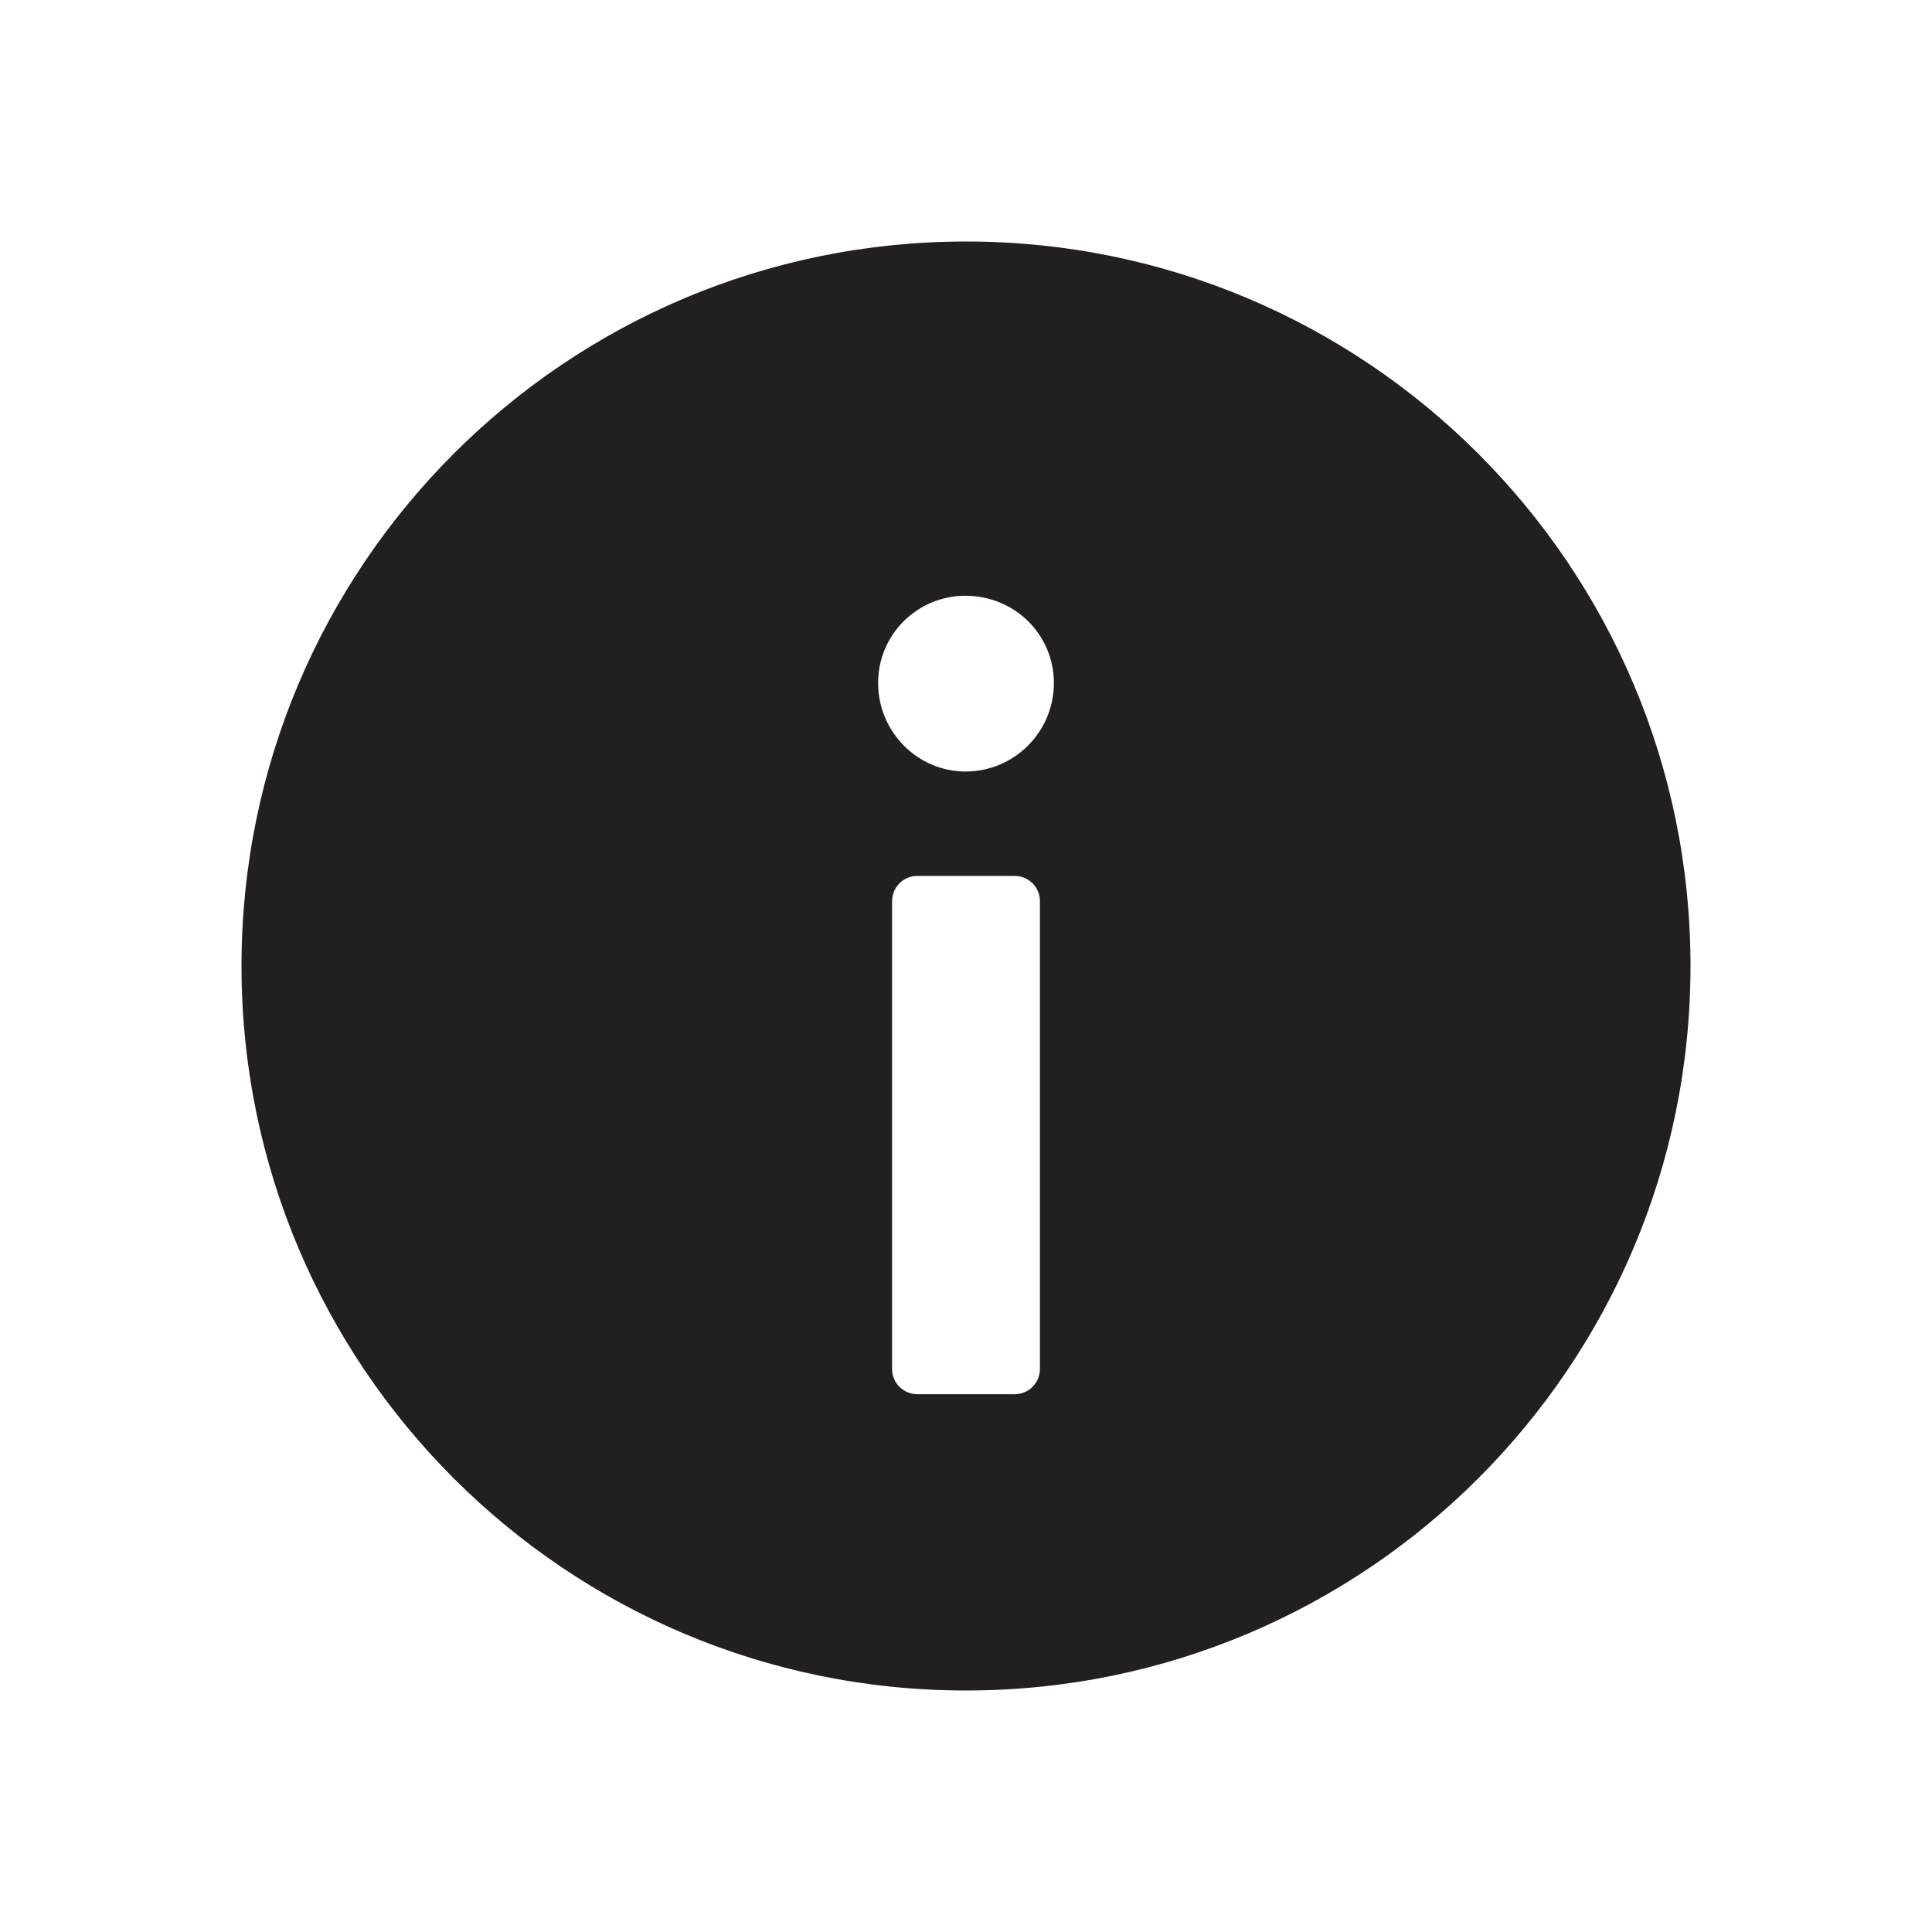
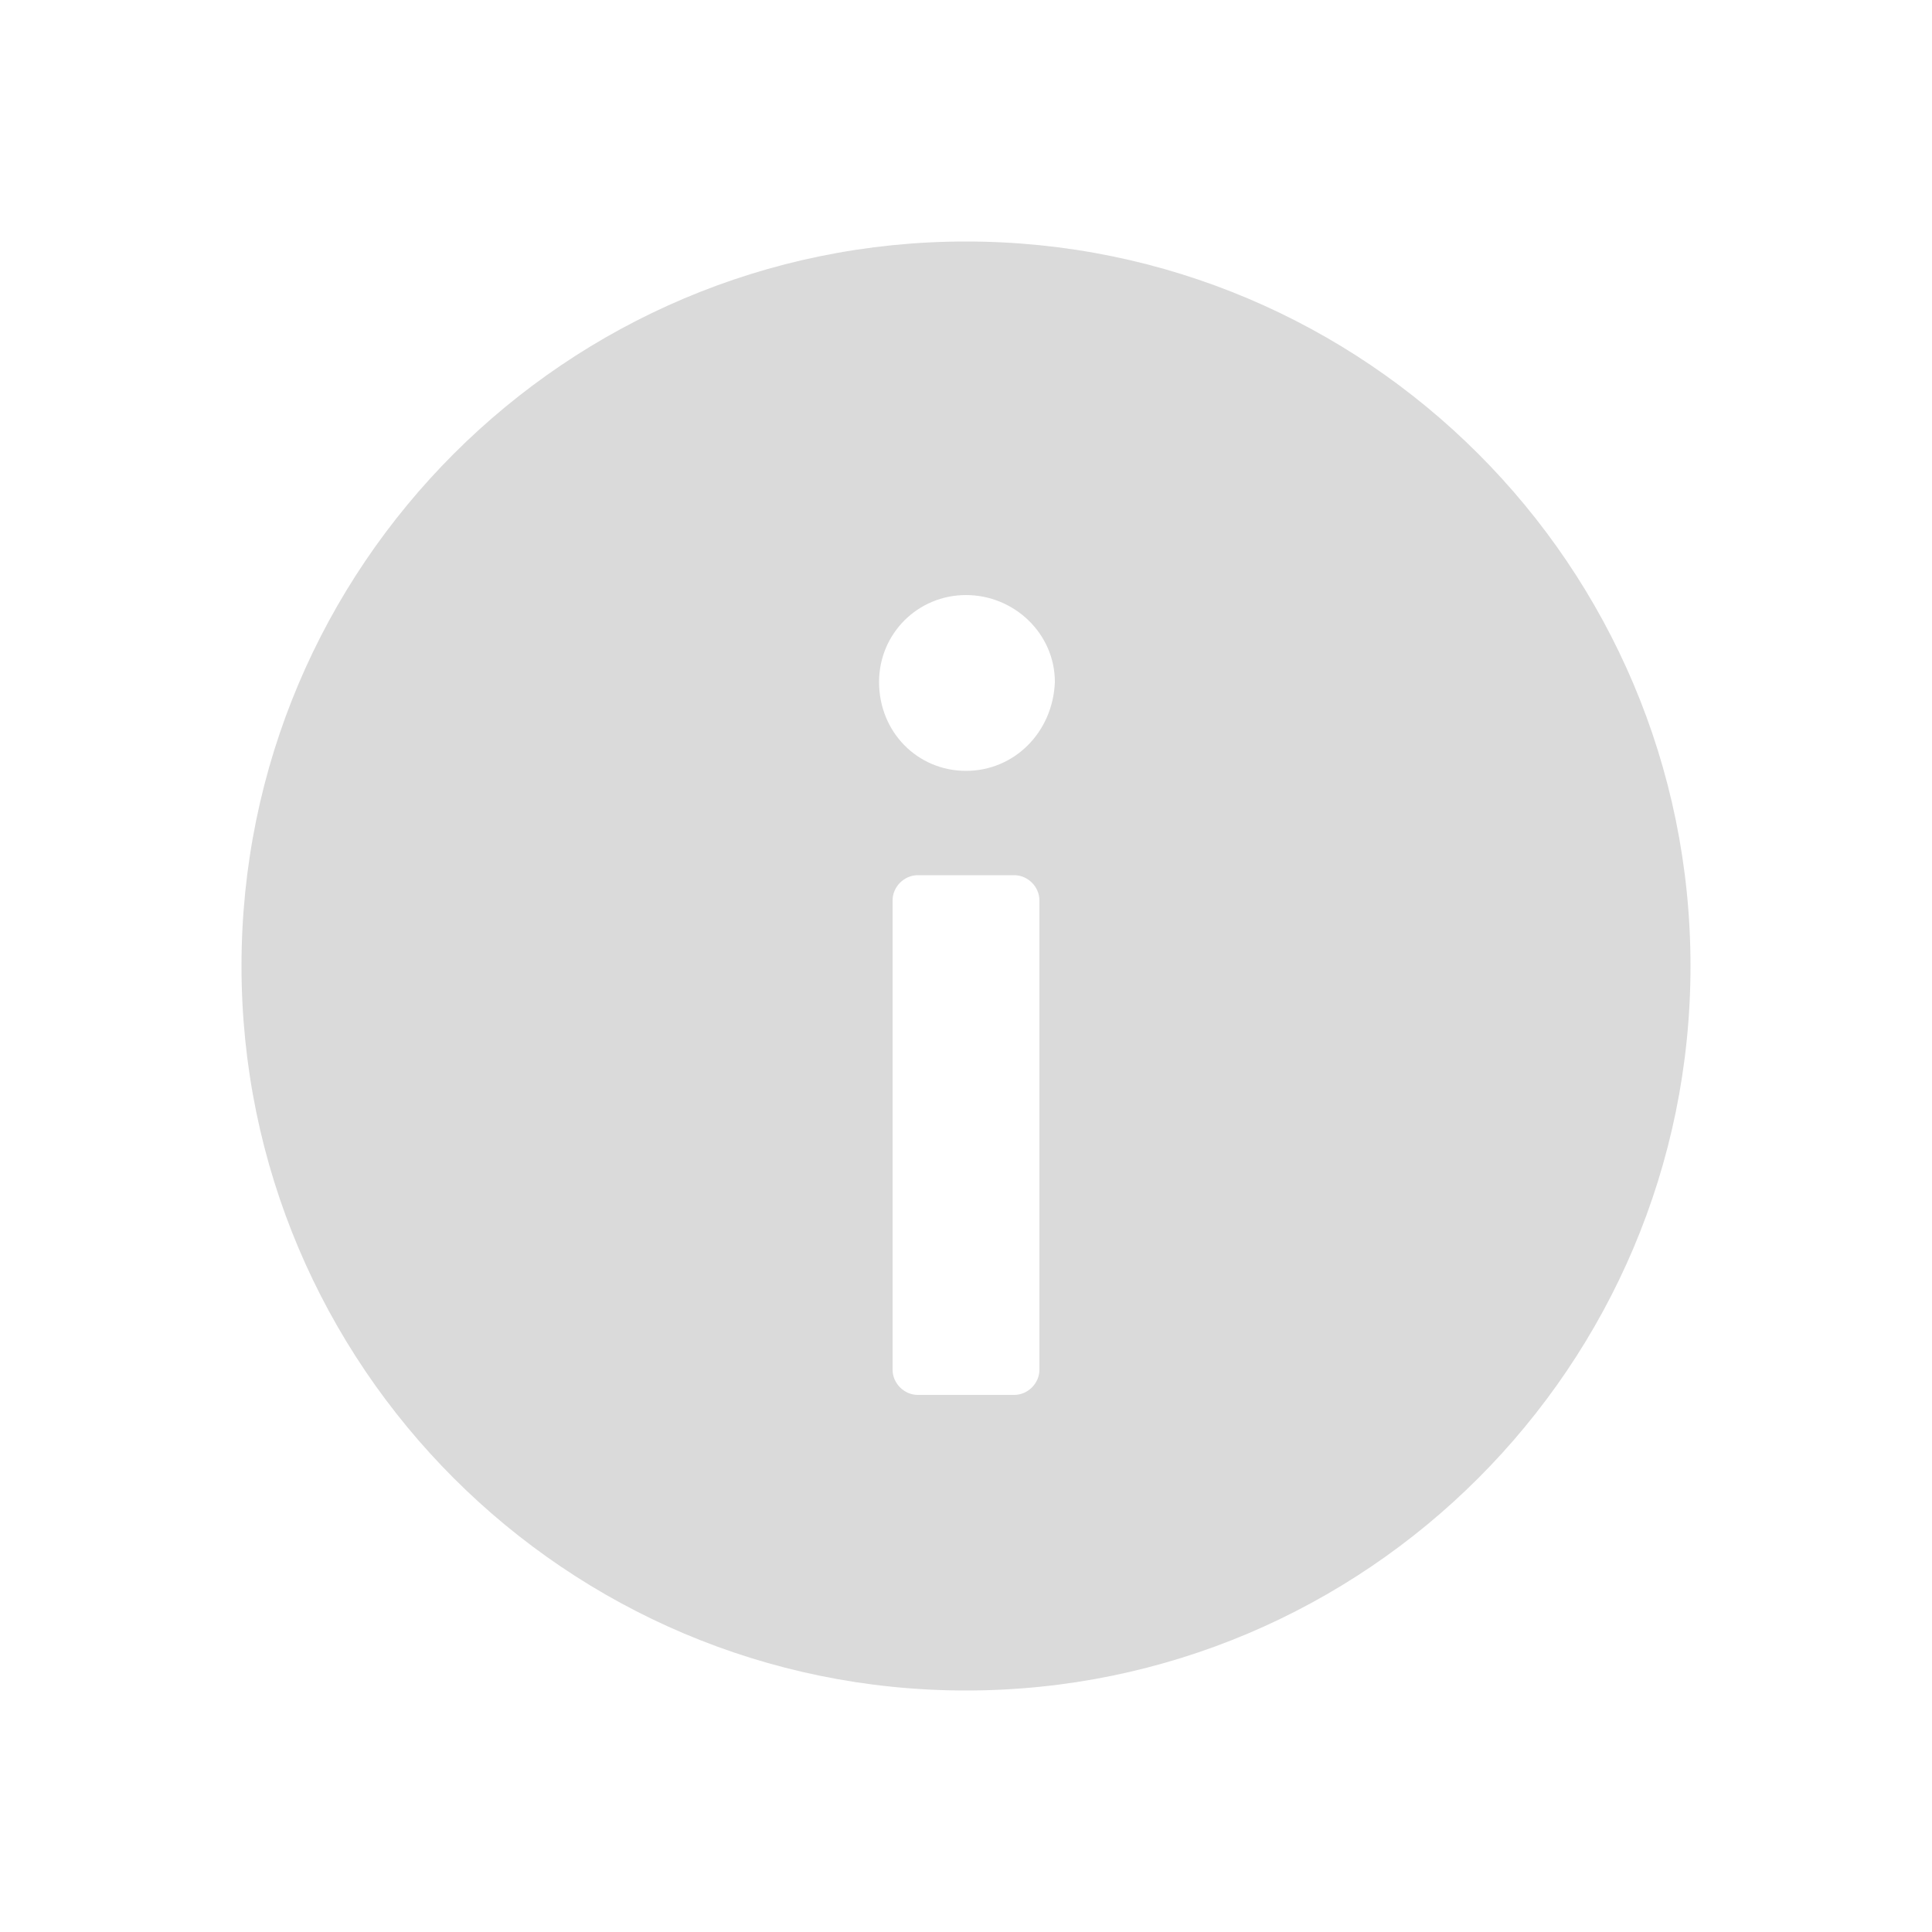
- <svg xmlns="http://www.w3.org/2000/svg" version="1.1" id="Layer_1" x="0px" y="0px" width="100px" height="100px" viewBox="0 0 100 100" enable-background="new 0 0 100 100" xml:space="preserve">
+ <svg xmlns="http://www.w3.org/2000/svg" version="1.1" id="Layer_1" x="0px" y="0px" viewBox="0 0 100 100" enable-background="new 0 0 100 100" xml:space="preserve">
  <g>
-     <path fill="#231F20" d="M50,12.5c-20.712,0-37.5,16.793-37.5,37.502C12.5,70.712,29.288,87.5,50,87.5   c20.712,0,37.5-16.788,37.5-37.498C87.5,29.293,70.712,12.5,50,12.5z M53.826,70.86c0,0.72-0.584,1.304-1.304,1.304h-5.044   c-0.72,0-1.304-0.583-1.304-1.304V46.642c0-0.72,0.584-1.304,1.304-1.304h5.044c0.72,0,1.304,0.583,1.304,1.304V70.86z    M49.969,39.933c-2.47,0-4.518-2.048-4.518-4.579c0-2.53,2.048-4.518,4.518-4.518c2.531,0,4.579,1.987,4.579,4.518   C54.549,37.885,52.5,39.933,49.969,39.933z" />
+     <path fill="#DADADA" d="M50,12.5c-20.7,0-37.5,16.8-37.5,37.5c0,20.7,16.8,37.5,37.5,37.5S87.5,70.7,87.5,50   C87.5,29.3,70.7,12.5,50,12.5z M53.8,70.9c0,0.7-0.6,1.3-1.3,1.3h-5c-0.7,0-1.3-0.6-1.3-1.3V46.6c0-0.7,0.6-1.3,1.3-1.3h5   c0.7,0,1.3,0.6,1.3,1.3V70.9z M50,39.9c-2.5,0-4.5-2-4.5-4.6c0-2.5,2-4.5,4.5-4.5c2.5,0,4.6,2,4.6,4.5C54.5,37.9,52.5,39.9,50,39.9   z" />
  </g>
</svg>
